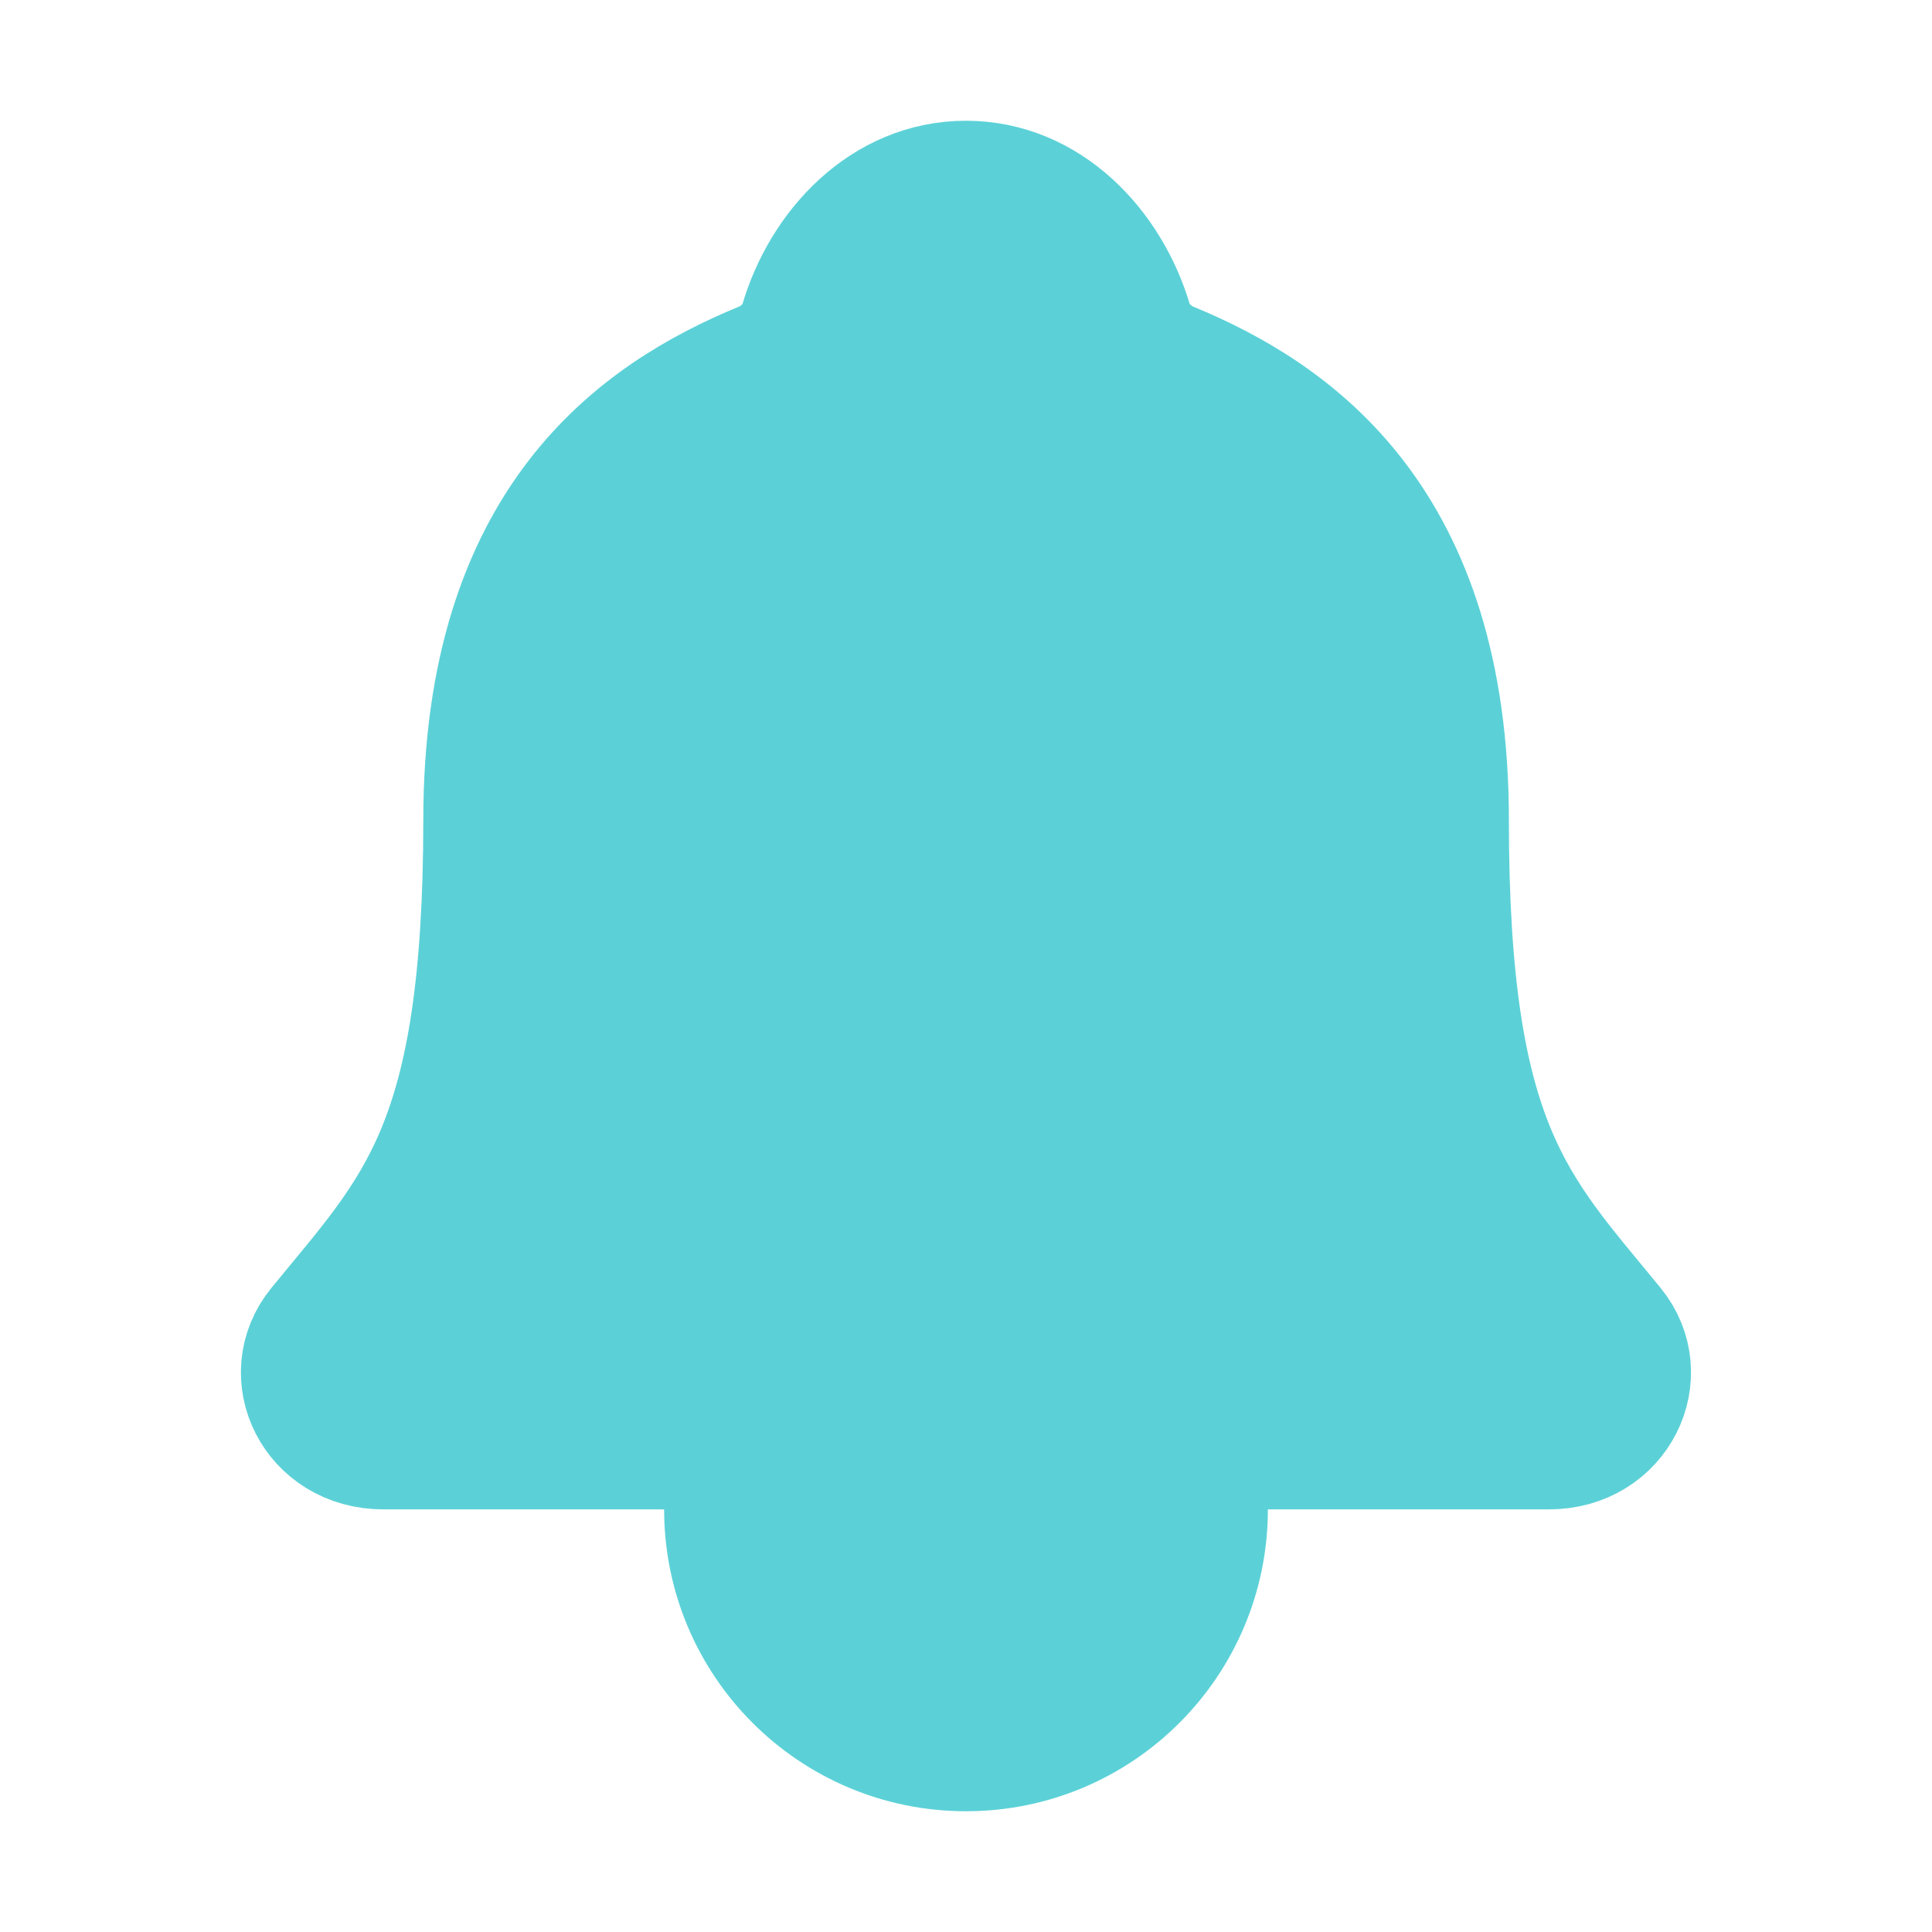
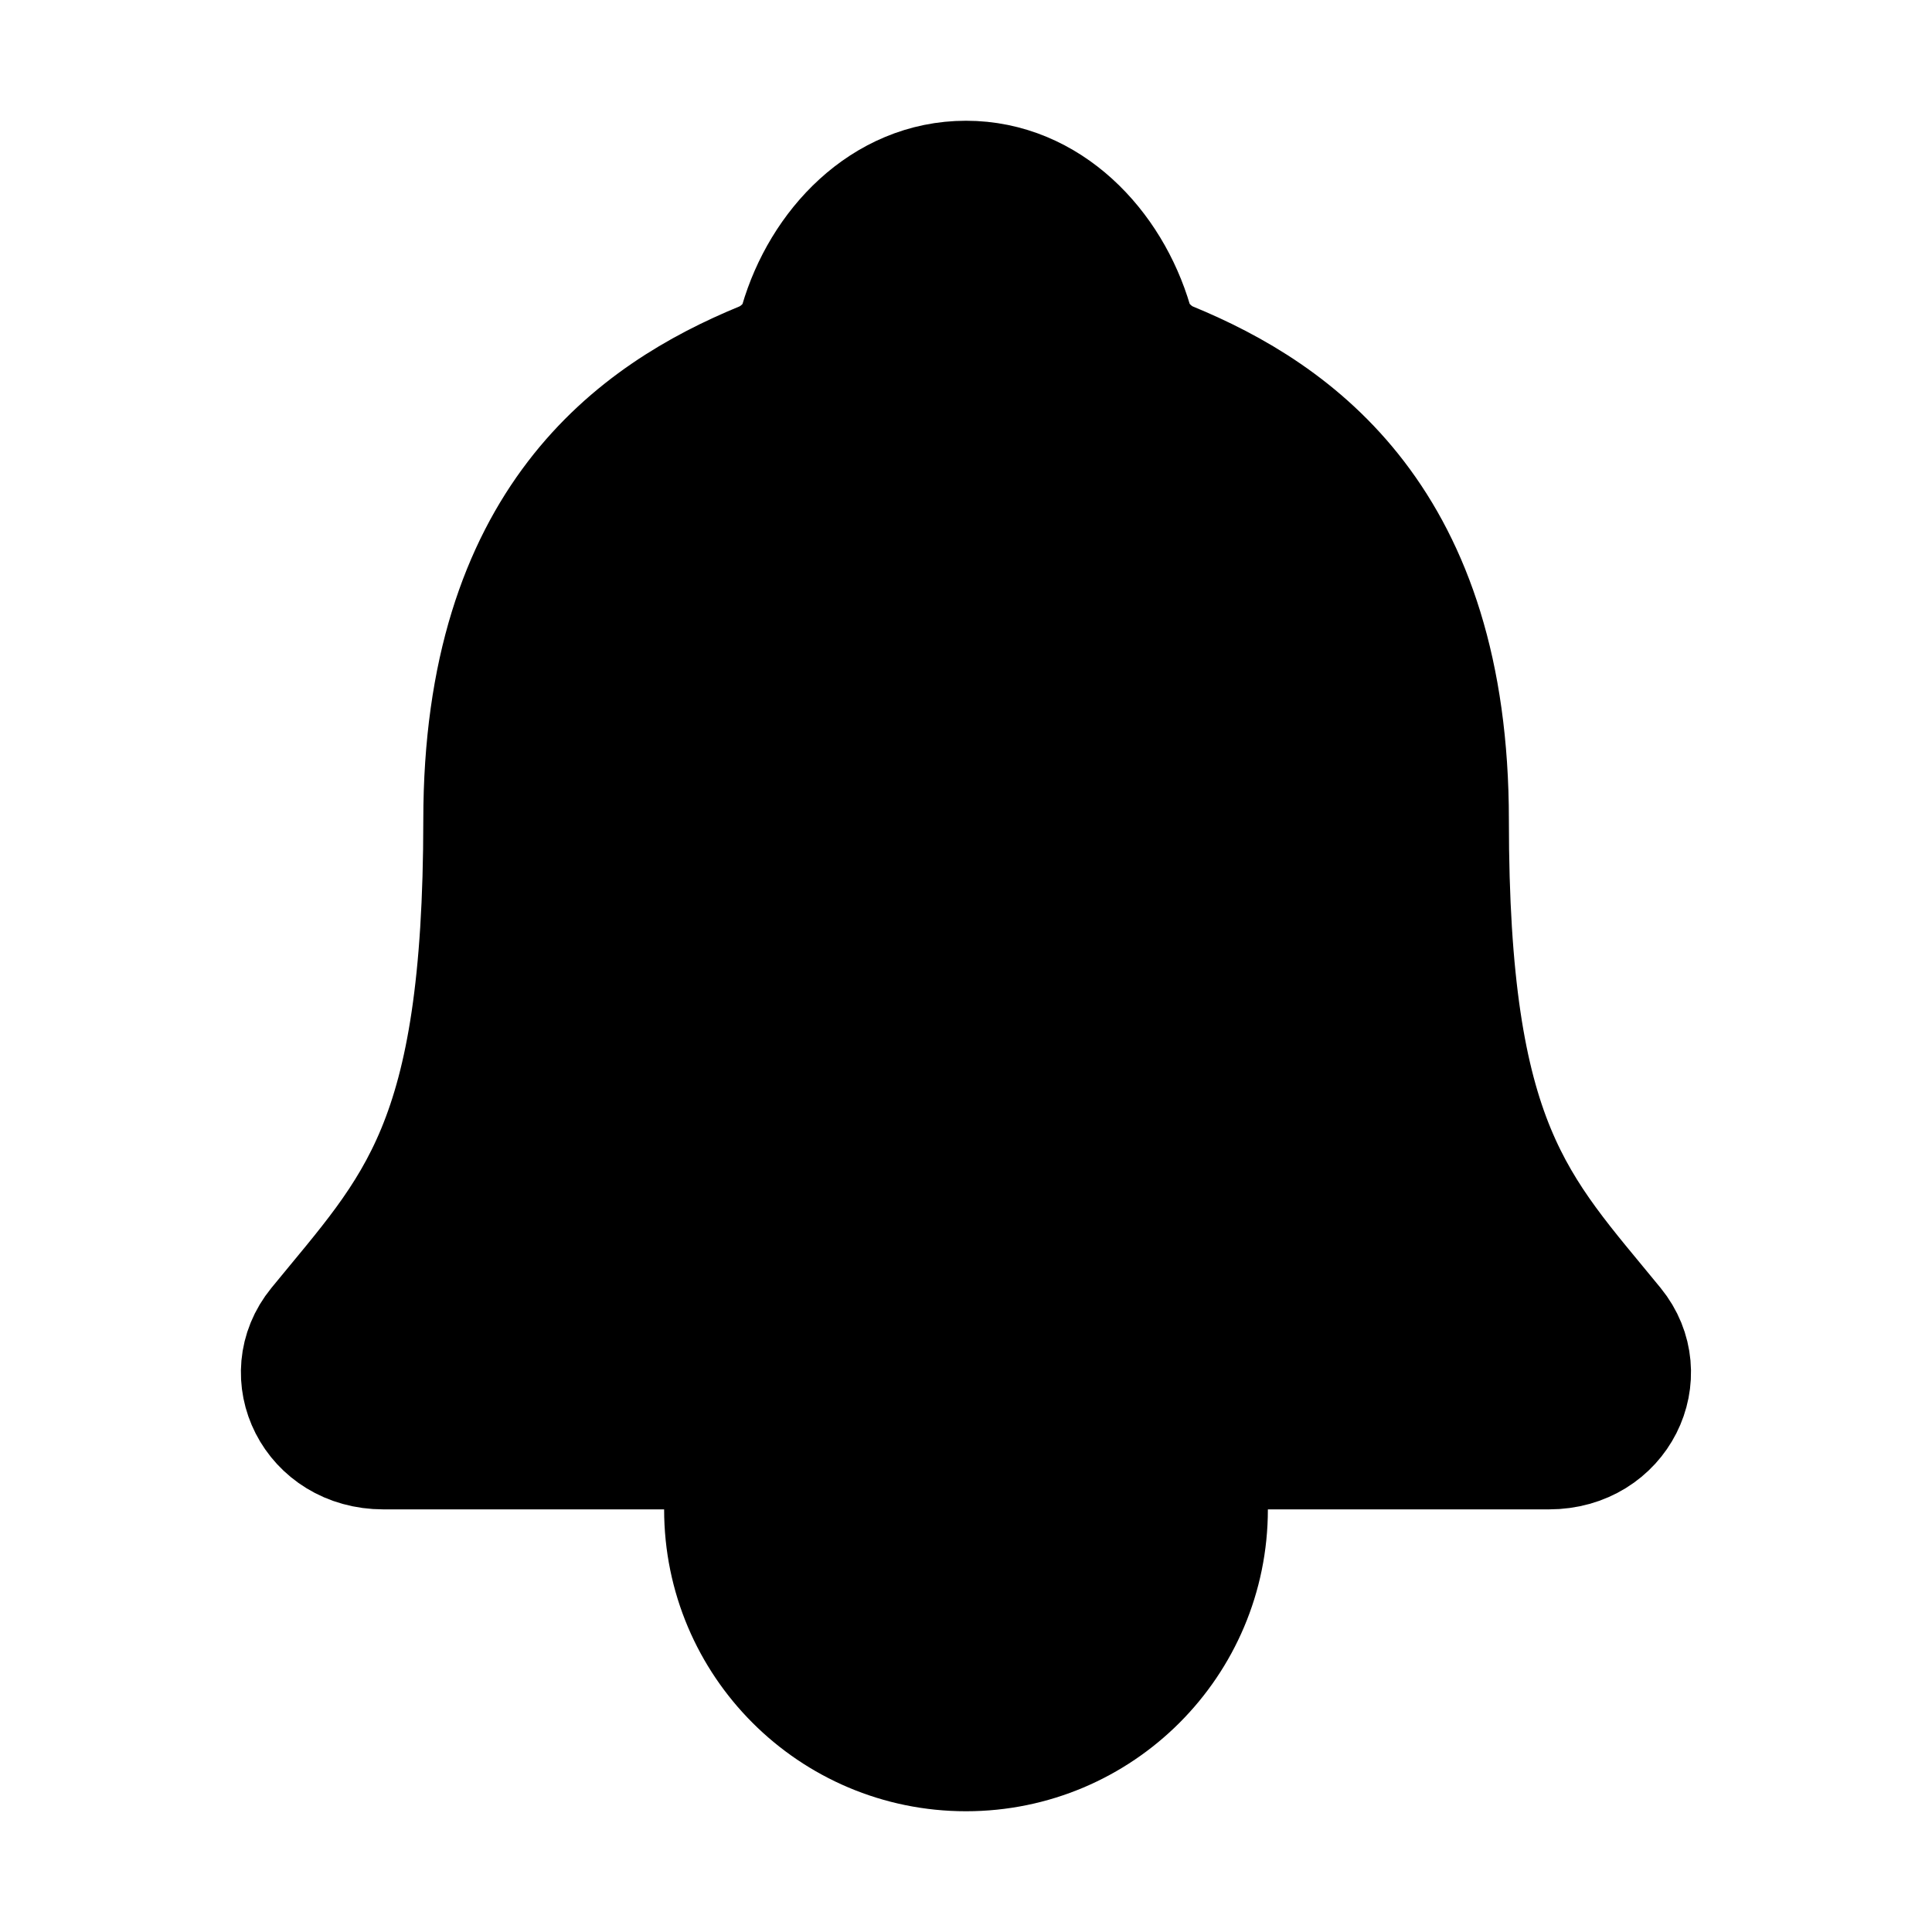
<svg xmlns="http://www.w3.org/2000/svg" class="ionicon" viewBox="0 0 512 512">
-   <path d="M427.68 351.43C402 320 383.87 304 383.87 217.35 383.87 138 343.35 109.73 310 96c-4.43-1.82-8.6-6-9.95-10.55C294.2 65.54 277.8 48 256 48s-38.21 17.55-44 37.47c-1.35 4.6-5.52 8.71-9.95 10.53-33.39 13.75-73.87 41.92-73.87 121.35C128.13 304 110 320 84.32 351.43 73.68 364.45 83 384 101.61 384h308.88c18.51 0 27.77-19.61 17.19-32.57zM320 384v16a64 64 0 01-128 0v-16" fill="#5bd1d7" stroke="#5bd1d7" stroke-linecap="round" stroke-linejoin="round" stroke-width="32" />
+   <path d="M427.68 351.43C402 320 383.87 304 383.87 217.35 383.87 138 343.35 109.73 310 96c-4.43-1.82-8.6-6-9.95-10.55C294.2 65.54 277.8 48 256 48s-38.21 17.55-44 37.47c-1.35 4.6-5.52 8.71-9.95 10.53-33.39 13.75-73.87 41.92-73.87 121.35C128.13 304 110 320 84.32 351.43 73.68 364.45 83 384 101.61 384h308.88c18.51 0 27.77-19.61 17.19-32.57zM320 384v16a64 64 0 01-128 0v-16" fill="black" stroke="black" stroke-linecap="round" stroke-linejoin="round" stroke-width="32" />
</svg>
